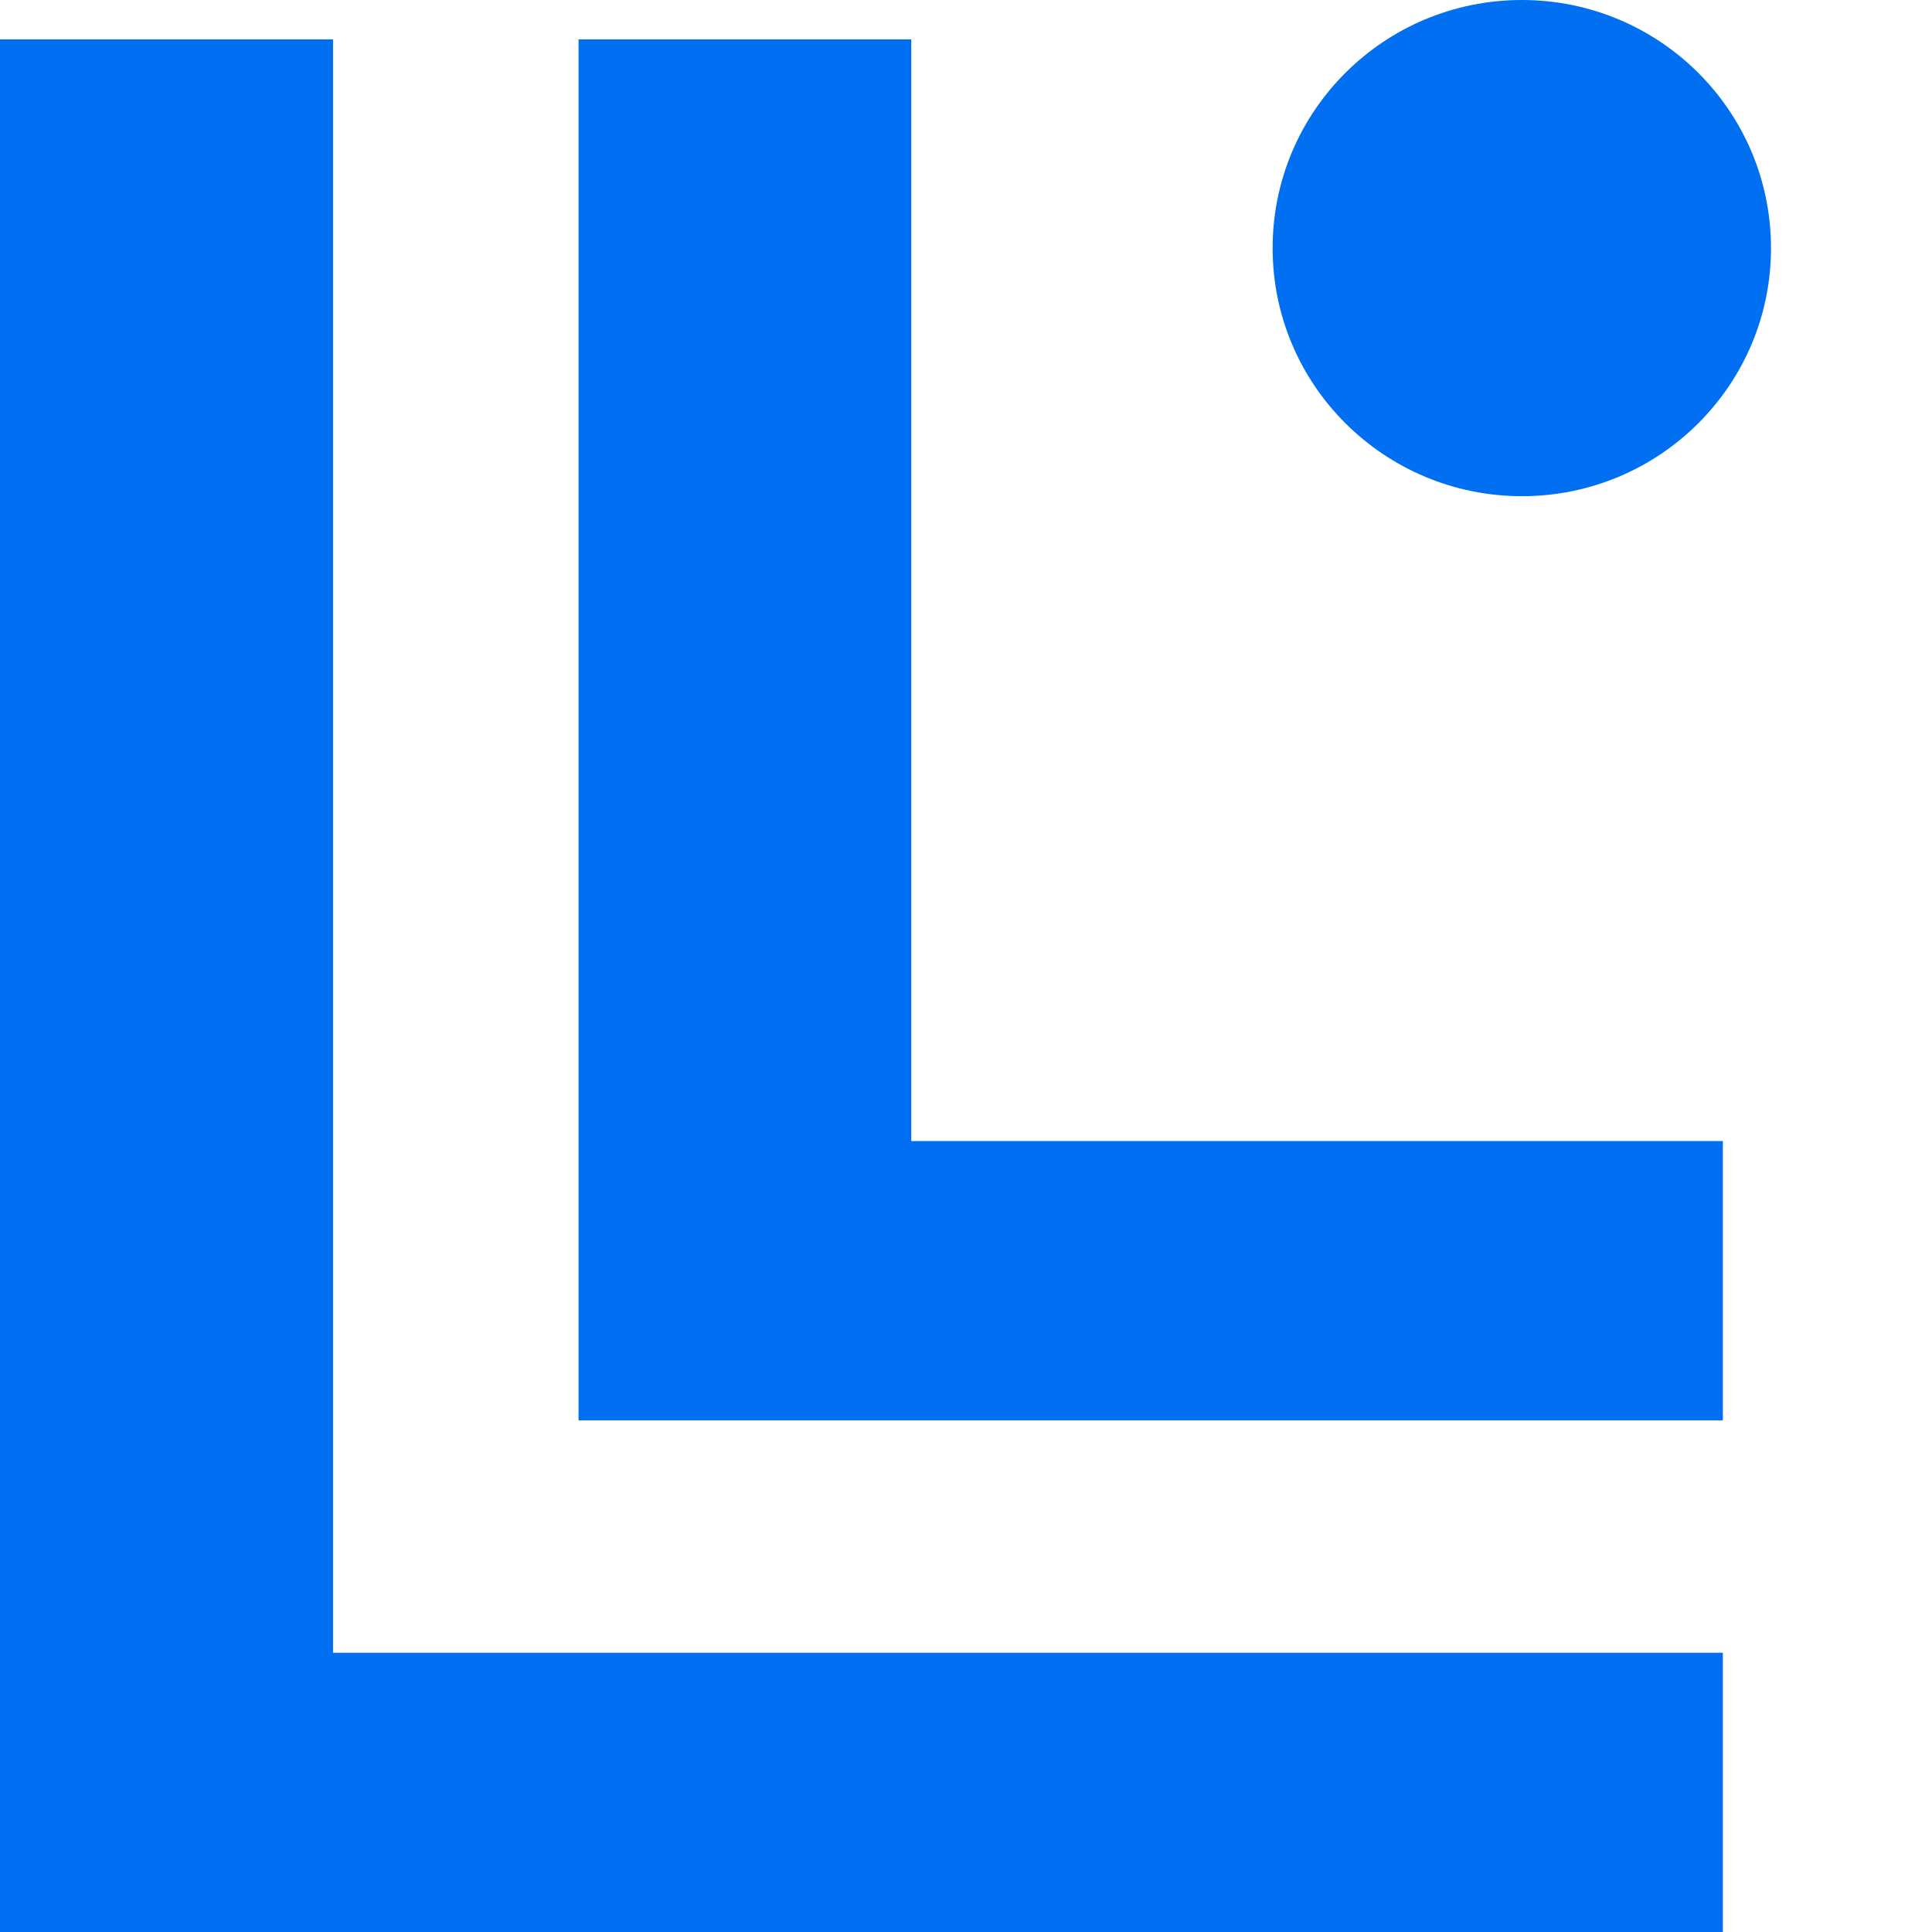
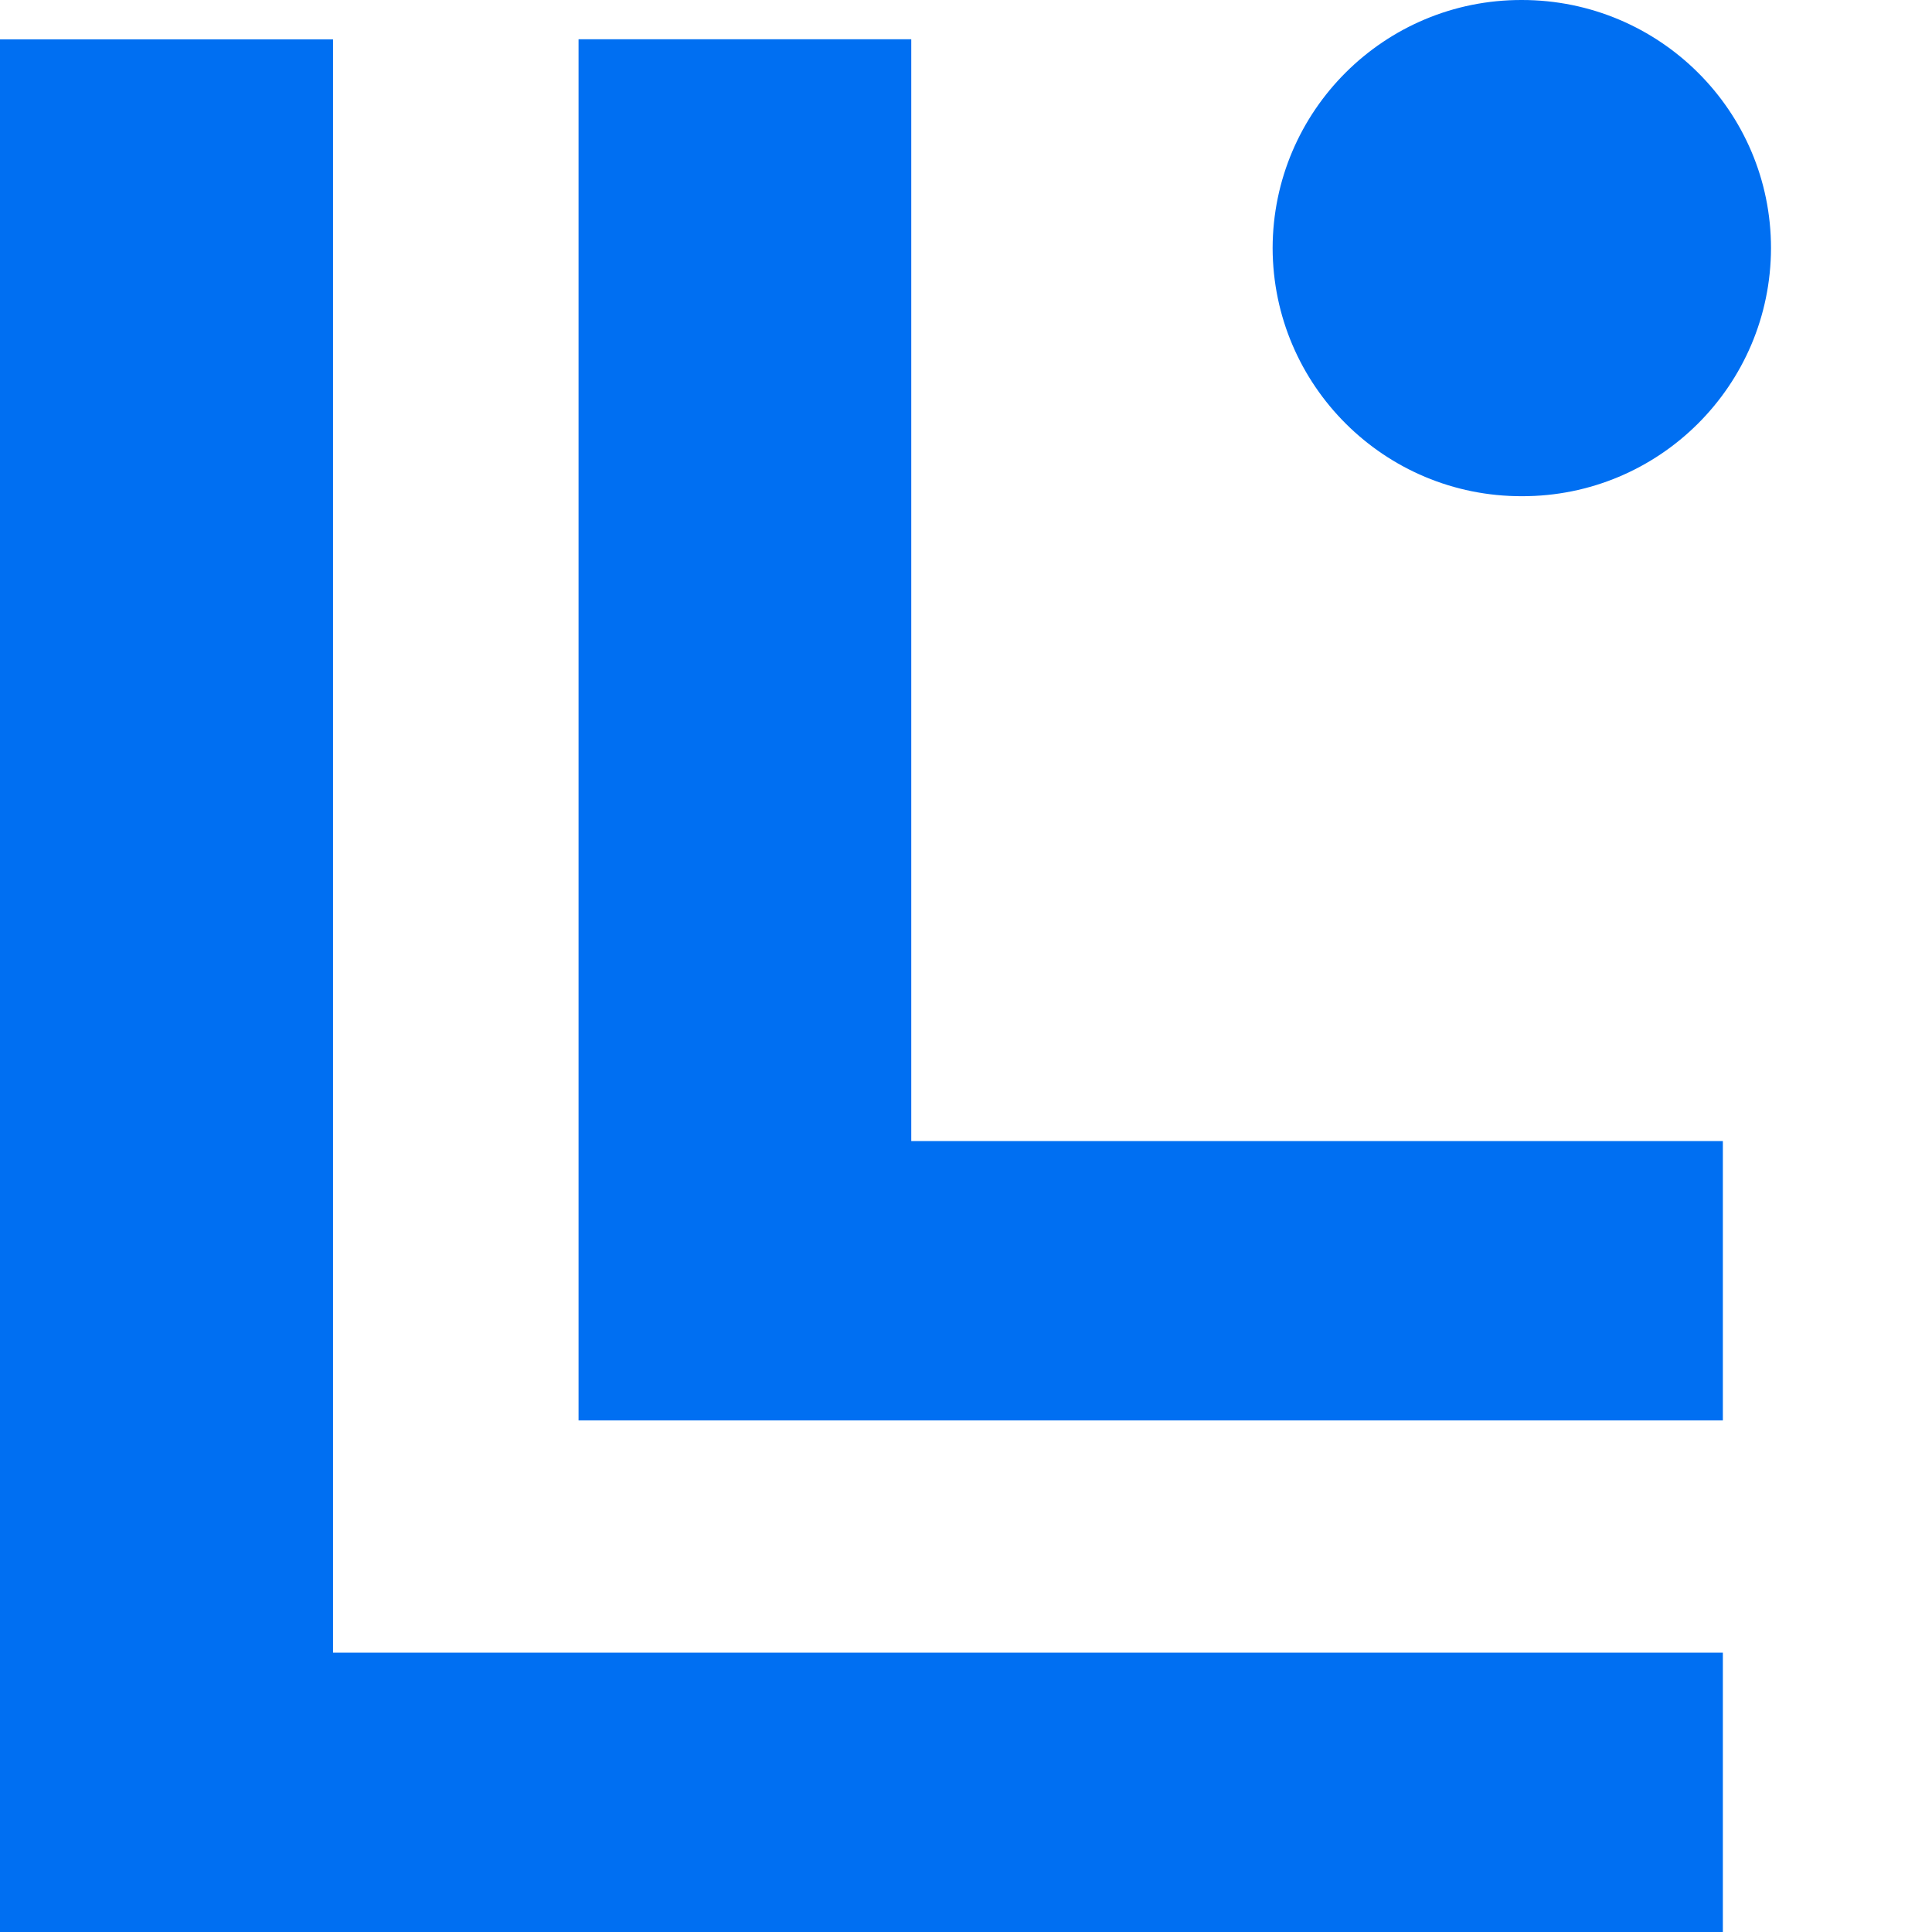
- <svg xmlns="http://www.w3.org/2000/svg" viewBox="0 0 24 24" version="1.1">
-   <path d="M4.137,0.489 L4.137,20.531 L21.402,20.531 L21.402,24 L0,24 L0,0.489 L4.137,0.489 Z M11.32,0.489 L11.32,14.175 L21.402,14.175 L21.402,17.644 L7.187,17.644 L7.187,0.489 L11.32,0.489 Z M18.905,0 C20.615,0 22,1.379 22,3.082 C22,4.784 20.615,6.164 18.905,6.164 C17.195,6.162 15.809,4.784 15.809,3.082 C15.809,1.379 17.195,0 18.905,0 Z" fill="#006FF2" fill-rule="nonzero" />
+ <svg xmlns="http://www.w3.org/2000/svg" viewBox="0 0 24 24">
+   <path d="M4.137.489V20.53h17.265V24H0V.489h4.137Zm7.183 0v13.686h10.082v3.47H7.187V.488h4.133ZM18.905 0C20.615 0 22 1.38 22 3.082a3.088 3.088 0 0 1-3.095 3.082 3.09 3.09 0 0 1-3.096-3.082A3.088 3.088 0 0 1 18.905 0Z" fill="#006FF2" />
</svg>
